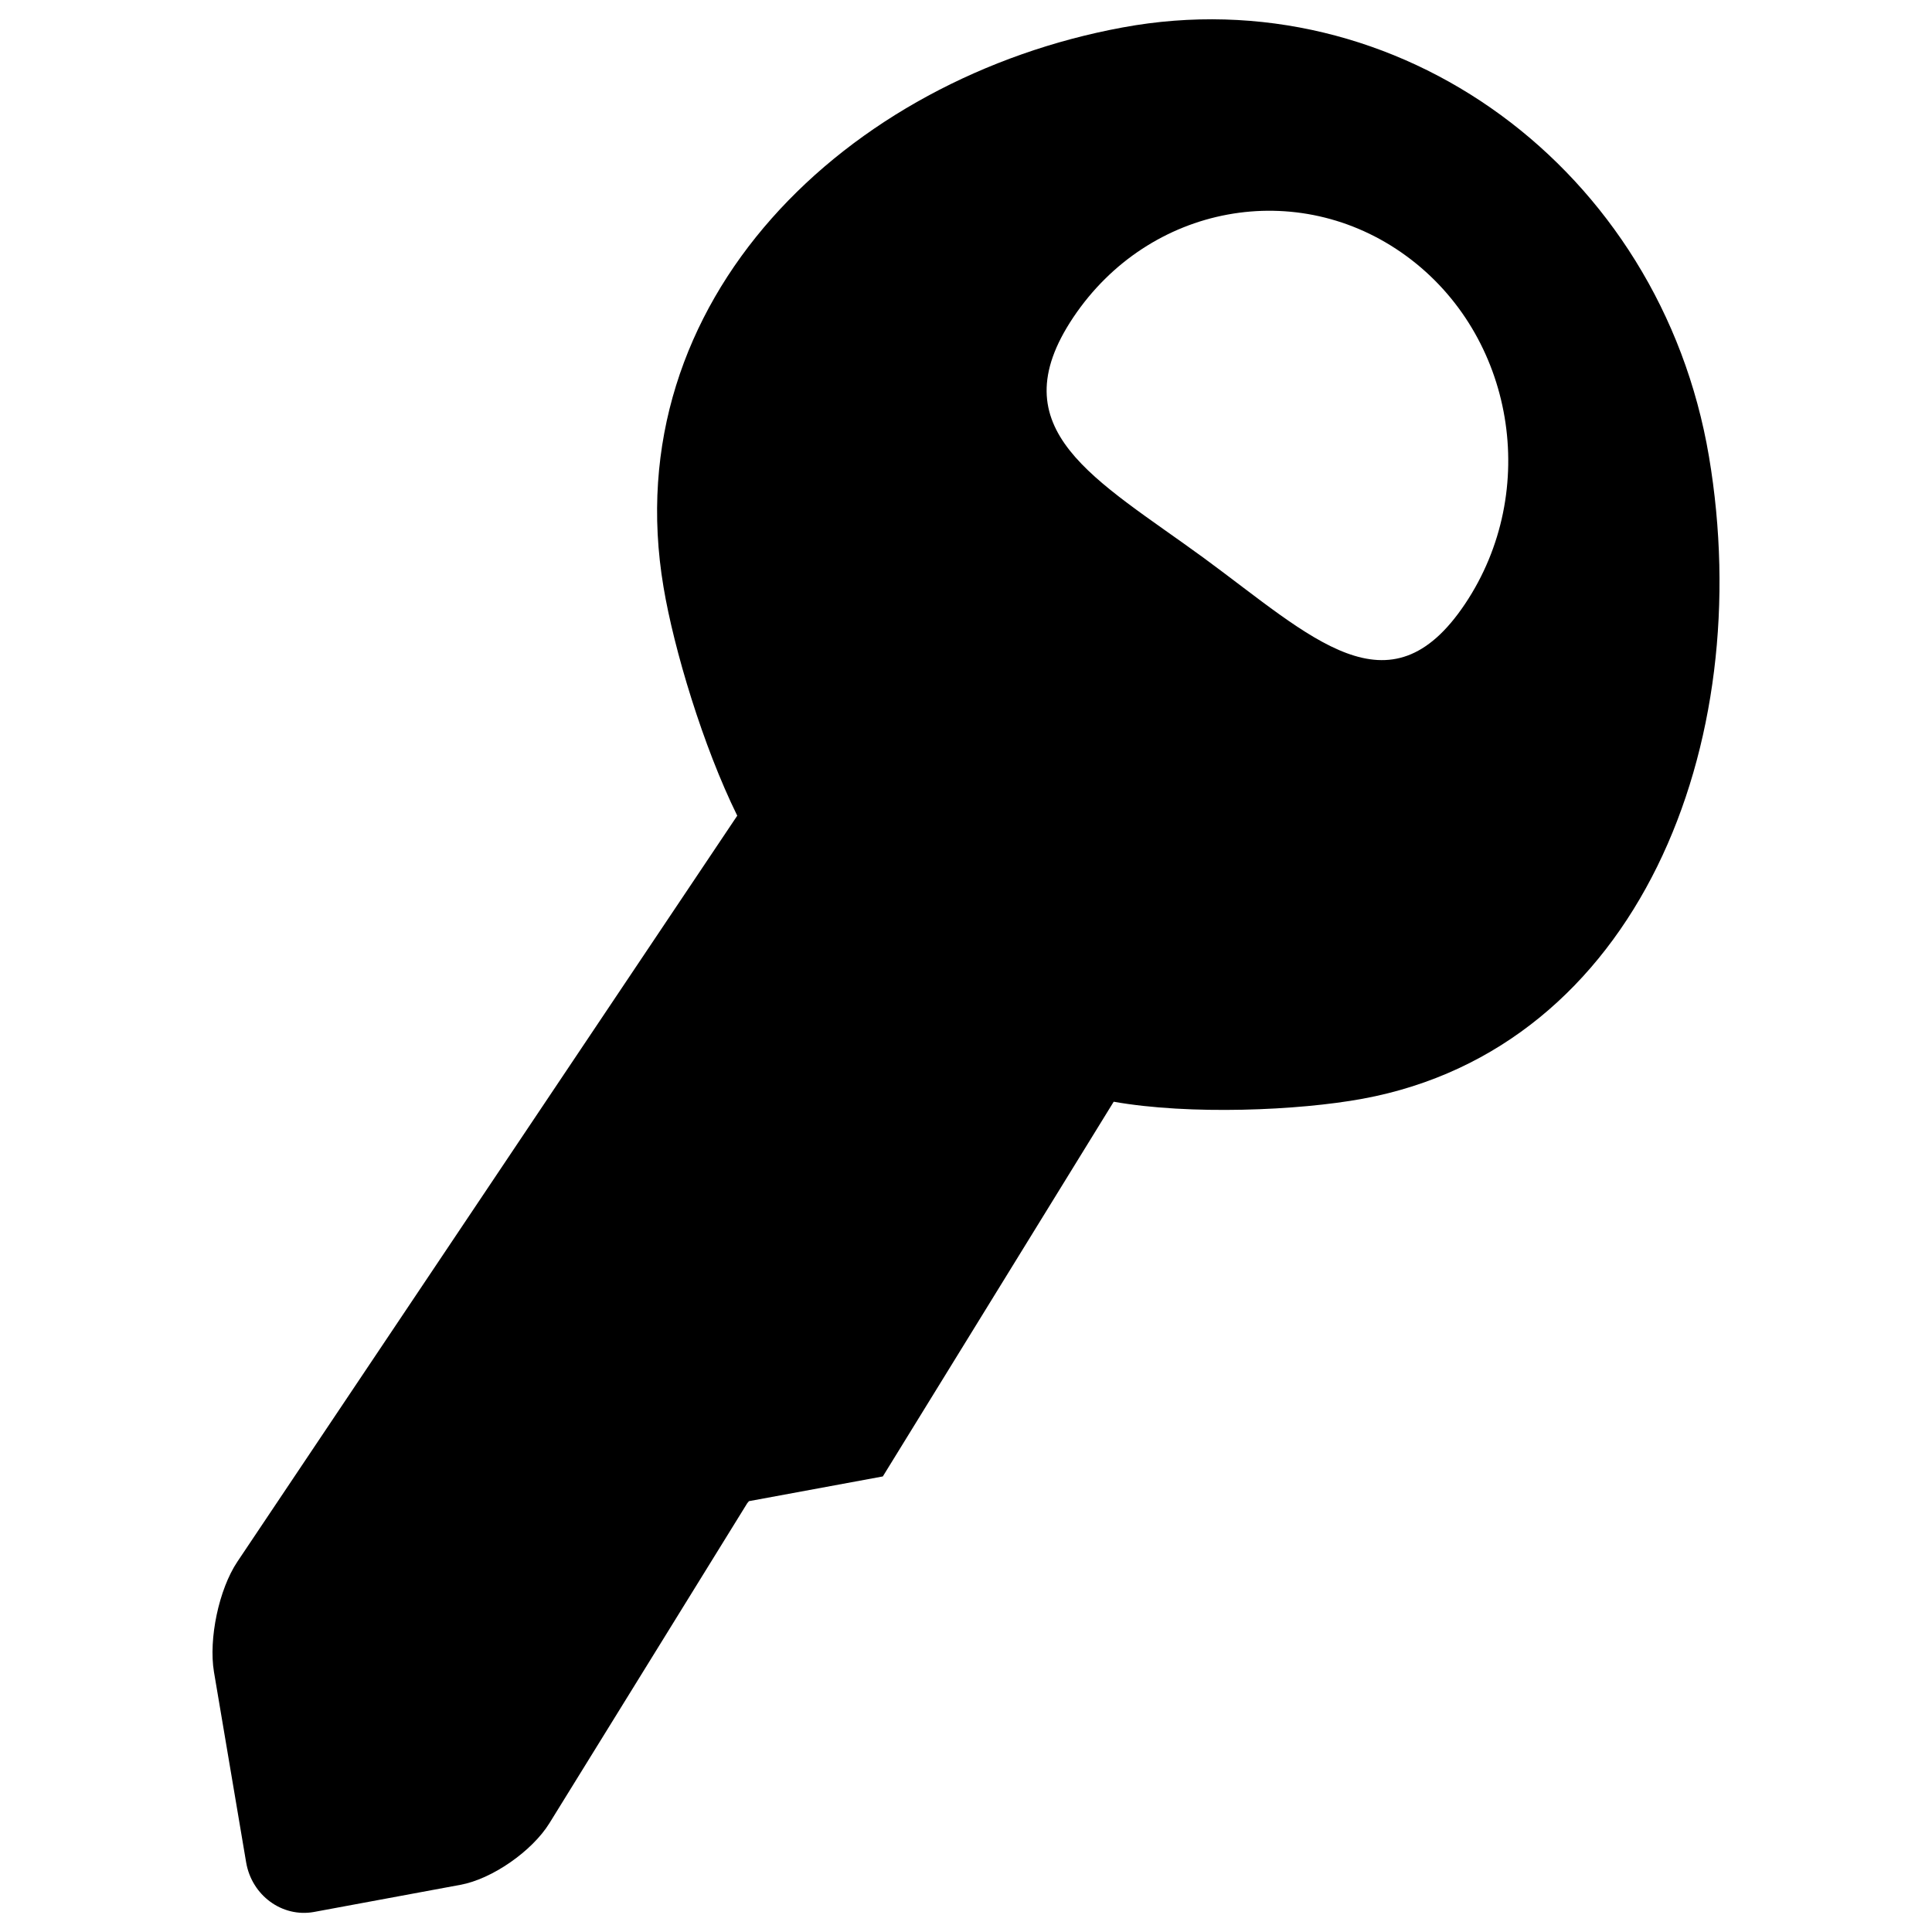
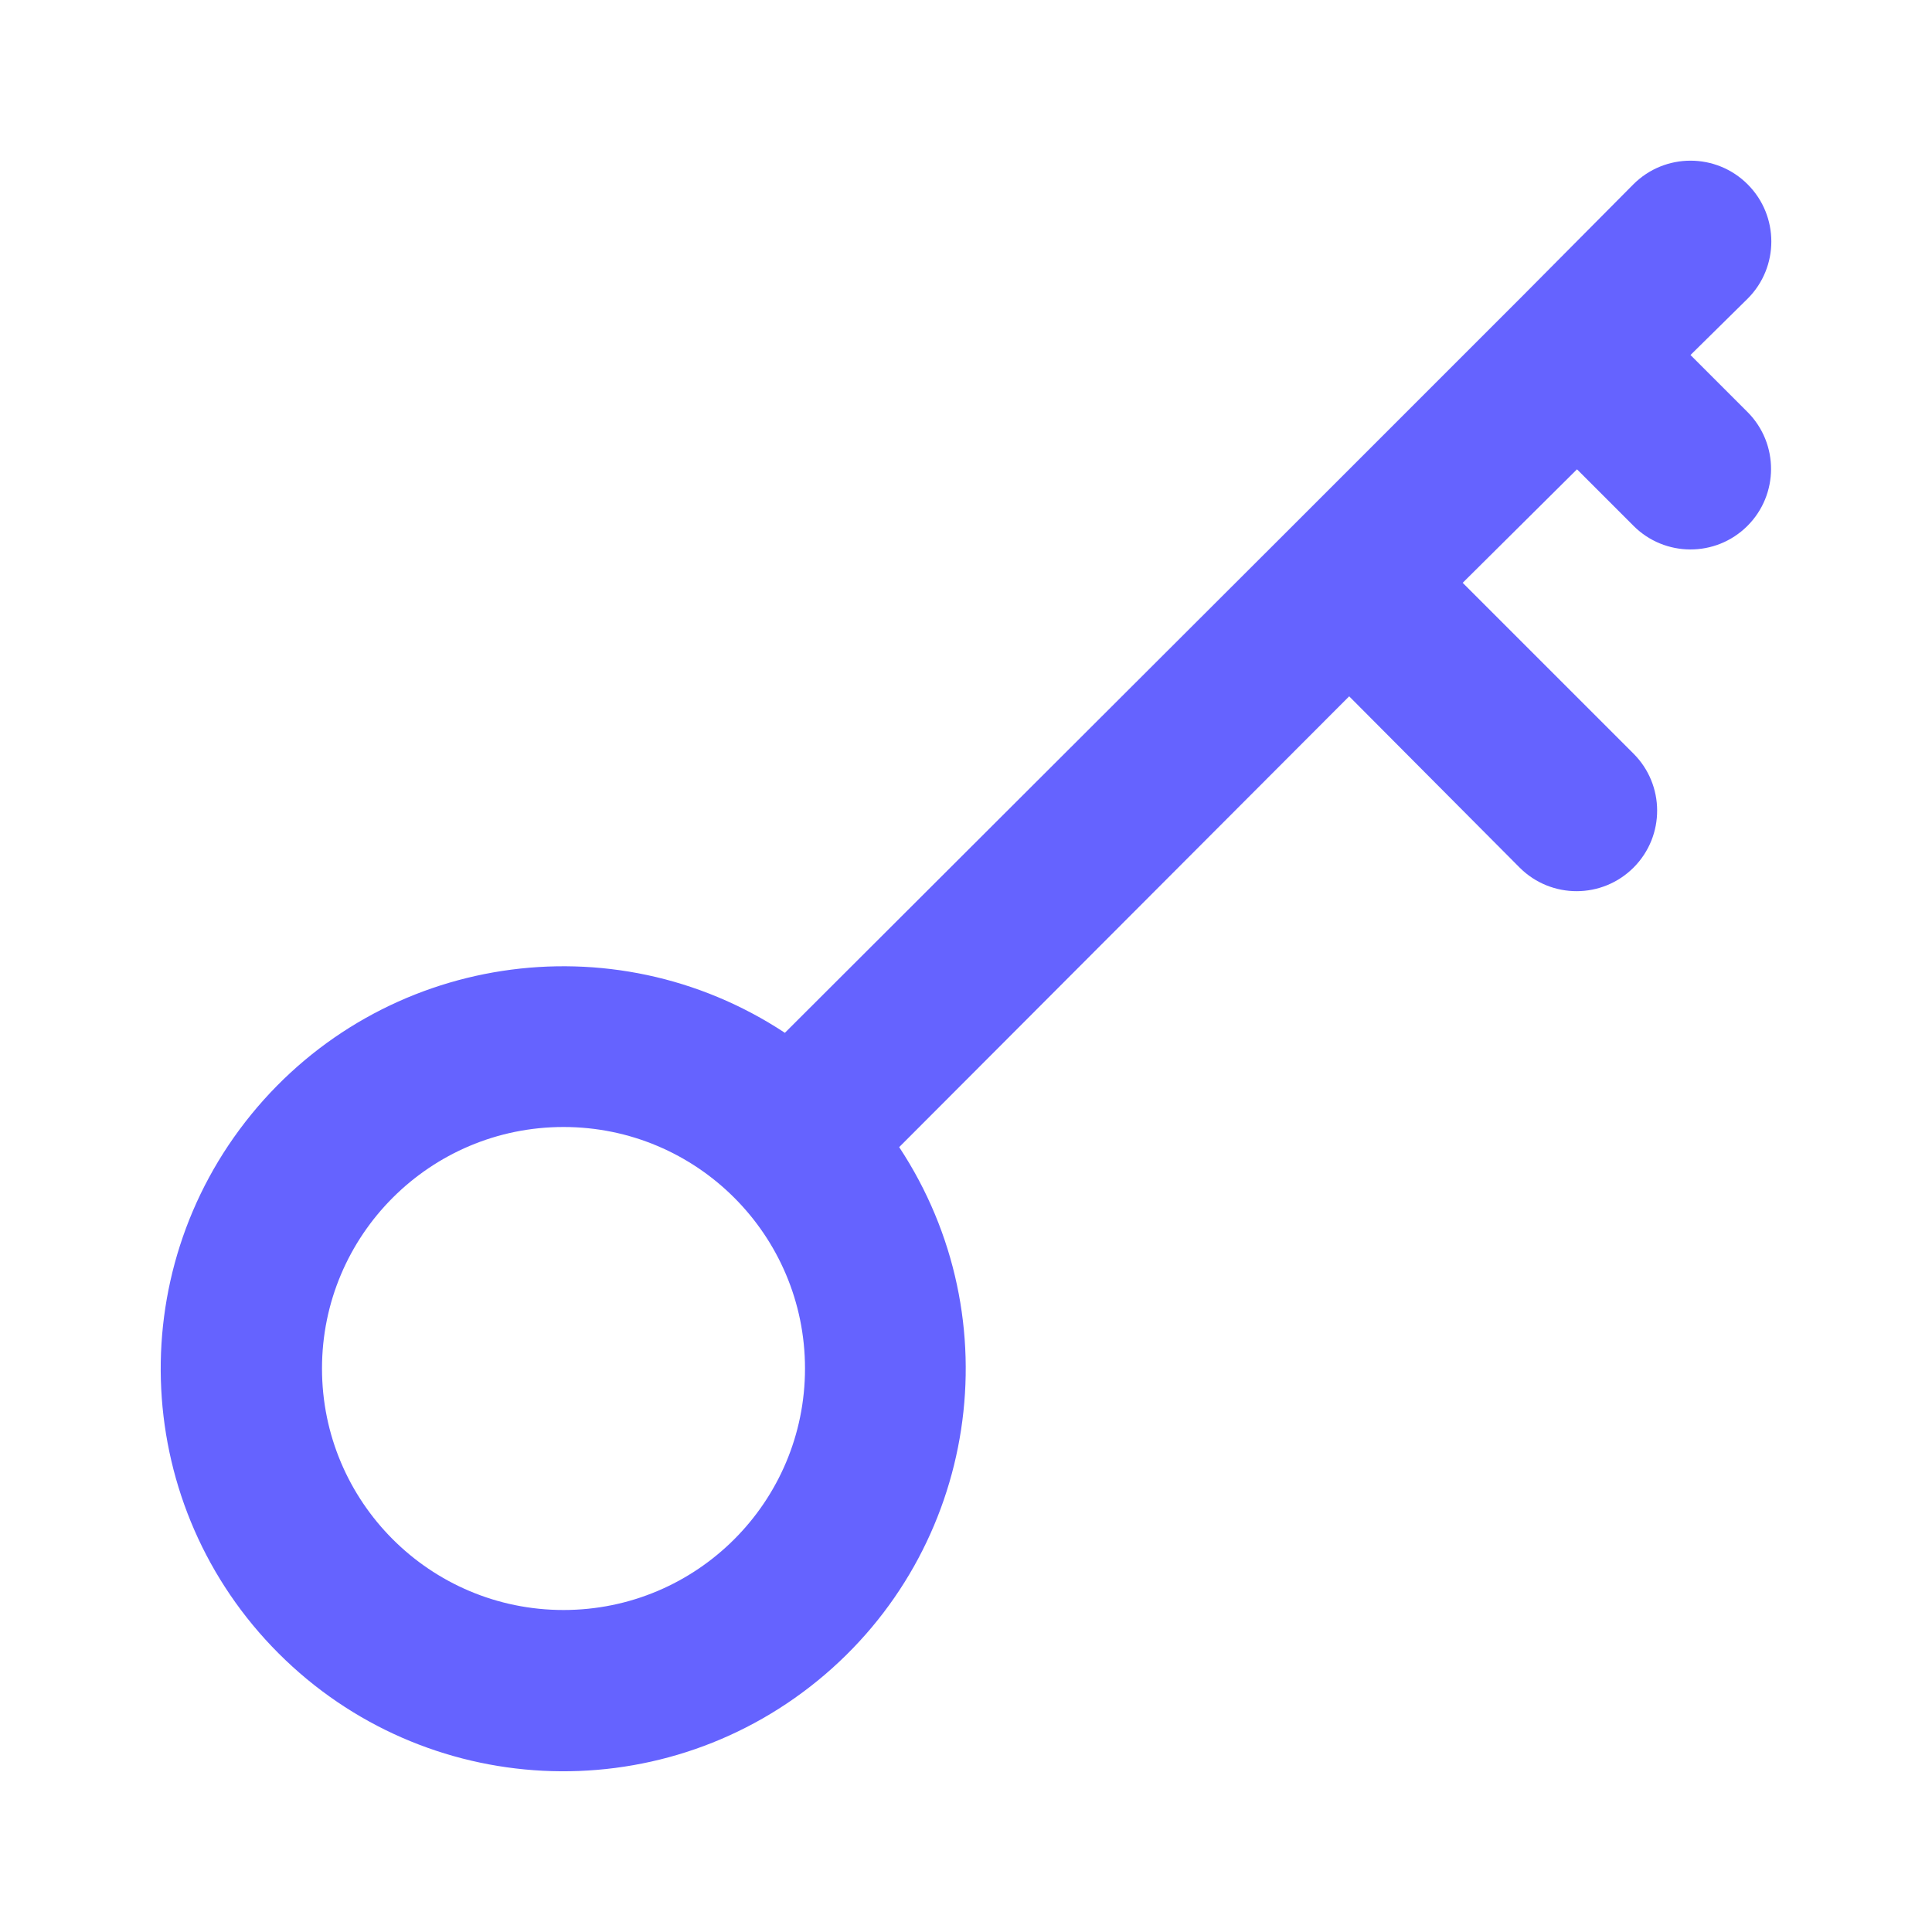
- <svg xmlns="http://www.w3.org/2000/svg" version="1.1" id="Key" width="18px" height="18px" x="0px" y="0px" viewBox="0 0 20 20" enable-background="new 0 0 20 20" xml:space="preserve">
-   <path d="M17.691,4.725c-0.503-2.977-3.22-4.967-6.069-4.441C8.772,0.809,6.366,3.1,6.869,6.079c0.107,0.641,0.408,1.644,0.763,2.365  l-5.175,7.723c-0.191,0.285-0.299,0.799-0.242,1.141l0.333,1.971c0.058,0.342,0.372,0.572,0.7,0.514l1.516-0.281  c0.328-0.059,0.744-0.348,0.924-0.639l2.047-3.311l0.018-0.022l1.386-0.256l2.39-3.879c0.785,0.139,1.912,0.092,2.578-0.031  C16.955,10.848,18.194,7.704,17.691,4.725z M15.166,6.252c-0.784,1.17-1.584,0.346-2.703-0.475  c-1.119-0.818-2.135-1.322-1.352-2.492c0.784-1.17,2.326-1.455,3.447-0.635C15.678,3.469,15.949,5.082,15.166,6.252z" />
+ <svg xmlns="http://www.w3.org/2000/svg" viewBox="0 0 24 24">
+   <path fill="#6563ff" d="M21,4.41l.71-.7a1,1,0,1,0-1.42-1.42L18.89,3.7h0L16.06,6.53h0L9.75,12.83a5,5,0,1,0,1.42,1.42l5.59-5.6,2.12,2.13a1,1,0,1,0,1.41-1.42L18.17,7.24l1.42-1.41.7.7a1,1,0,1,0,1.42-1.41ZM7,20a3,3,0,1,1,3-3A3,3,0,0,1,7,20Z" />
</svg>
